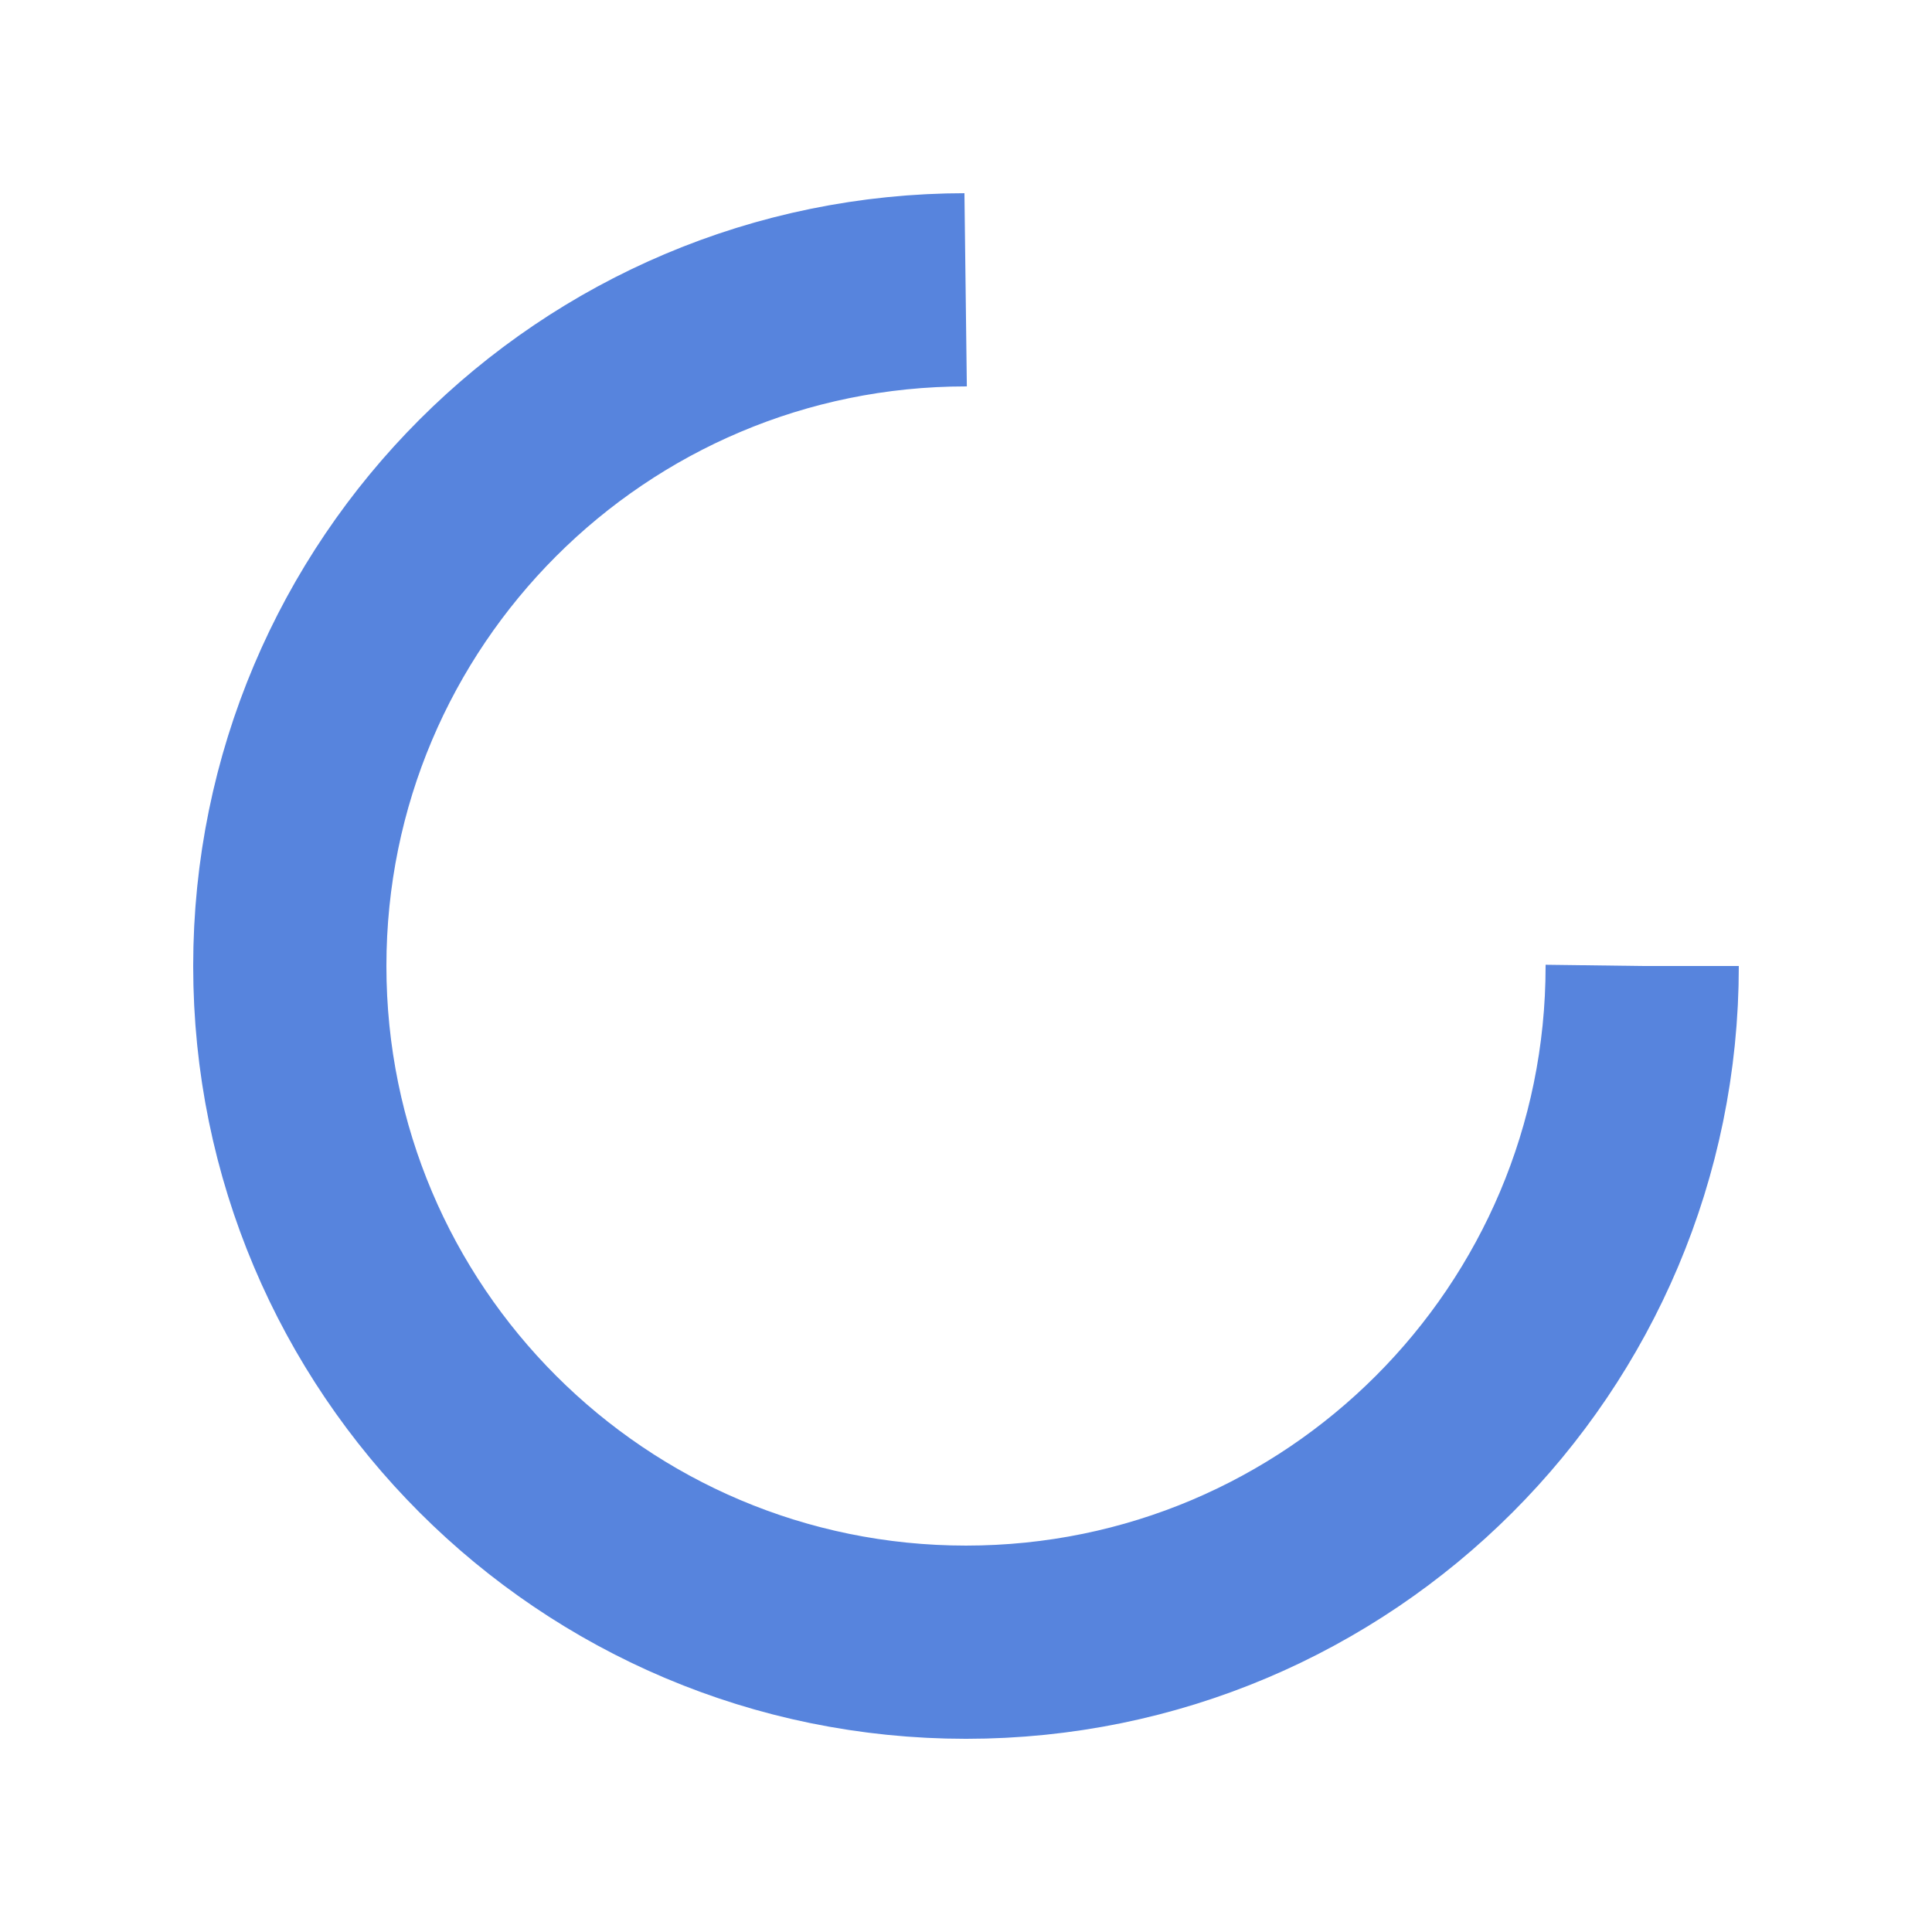
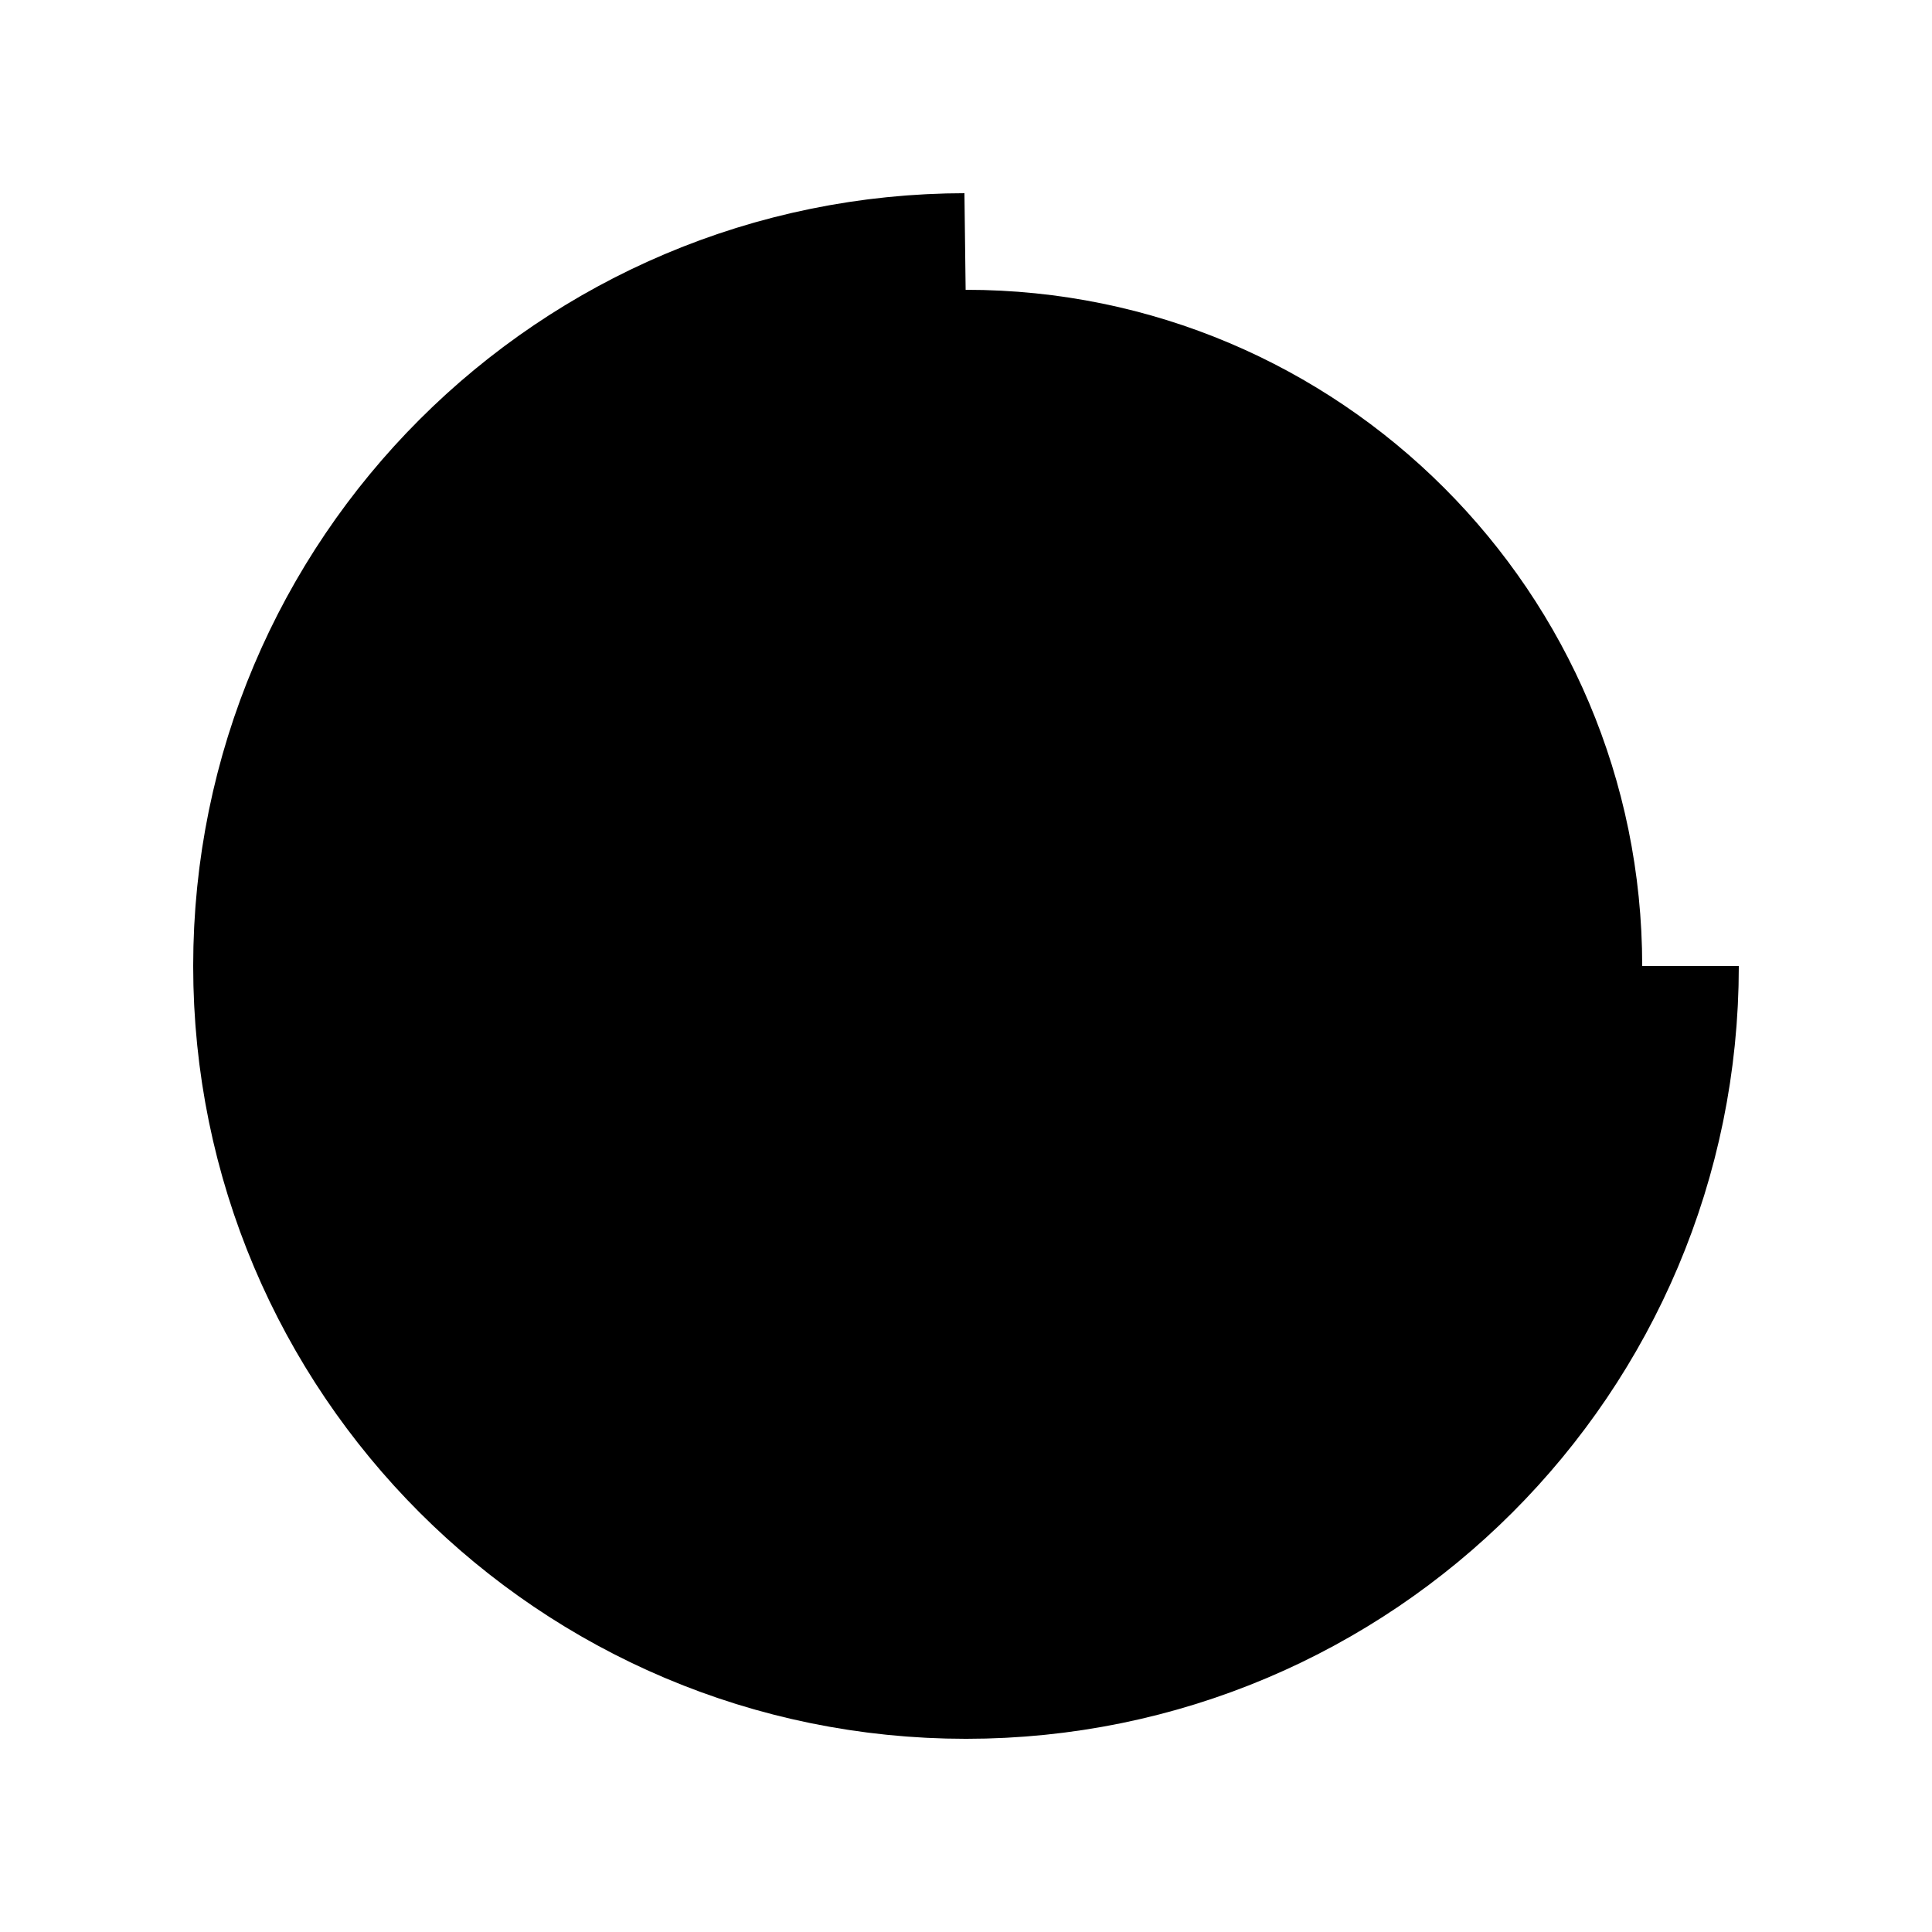
<svg xmlns="http://www.w3.org/2000/svg" width="200px" height="200px" viewBox="0 0 100 100" preserveAspectRatio="xMidYMid" style="margin-right:-2px;display:block;background-repeat-y:initial;background-repeat-x:initial;animation-play-state:paused">
-   <circle cx="50" cy="50" fill="none" stroke="#5784dd" stroke-width="10" r="35" stroke-dasharray="164.934 56.978" transform="matrix(1,0,0,1,0,0)" style="transform:matrix(1, 0, 0, 1, 0, 0);animation-play-state:paused">
+   <circle cx="50" cy="50" fill="currentColor" stroke="currentColor" stroke-width="10" r="35" stroke-dasharray="164.934 56.978" transform="matrix(1,0,0,1,0,0)" style="transform:matrix(1, 0, 0, 1, 0, 0);animation-play-state:paused">
</circle>
</svg>
